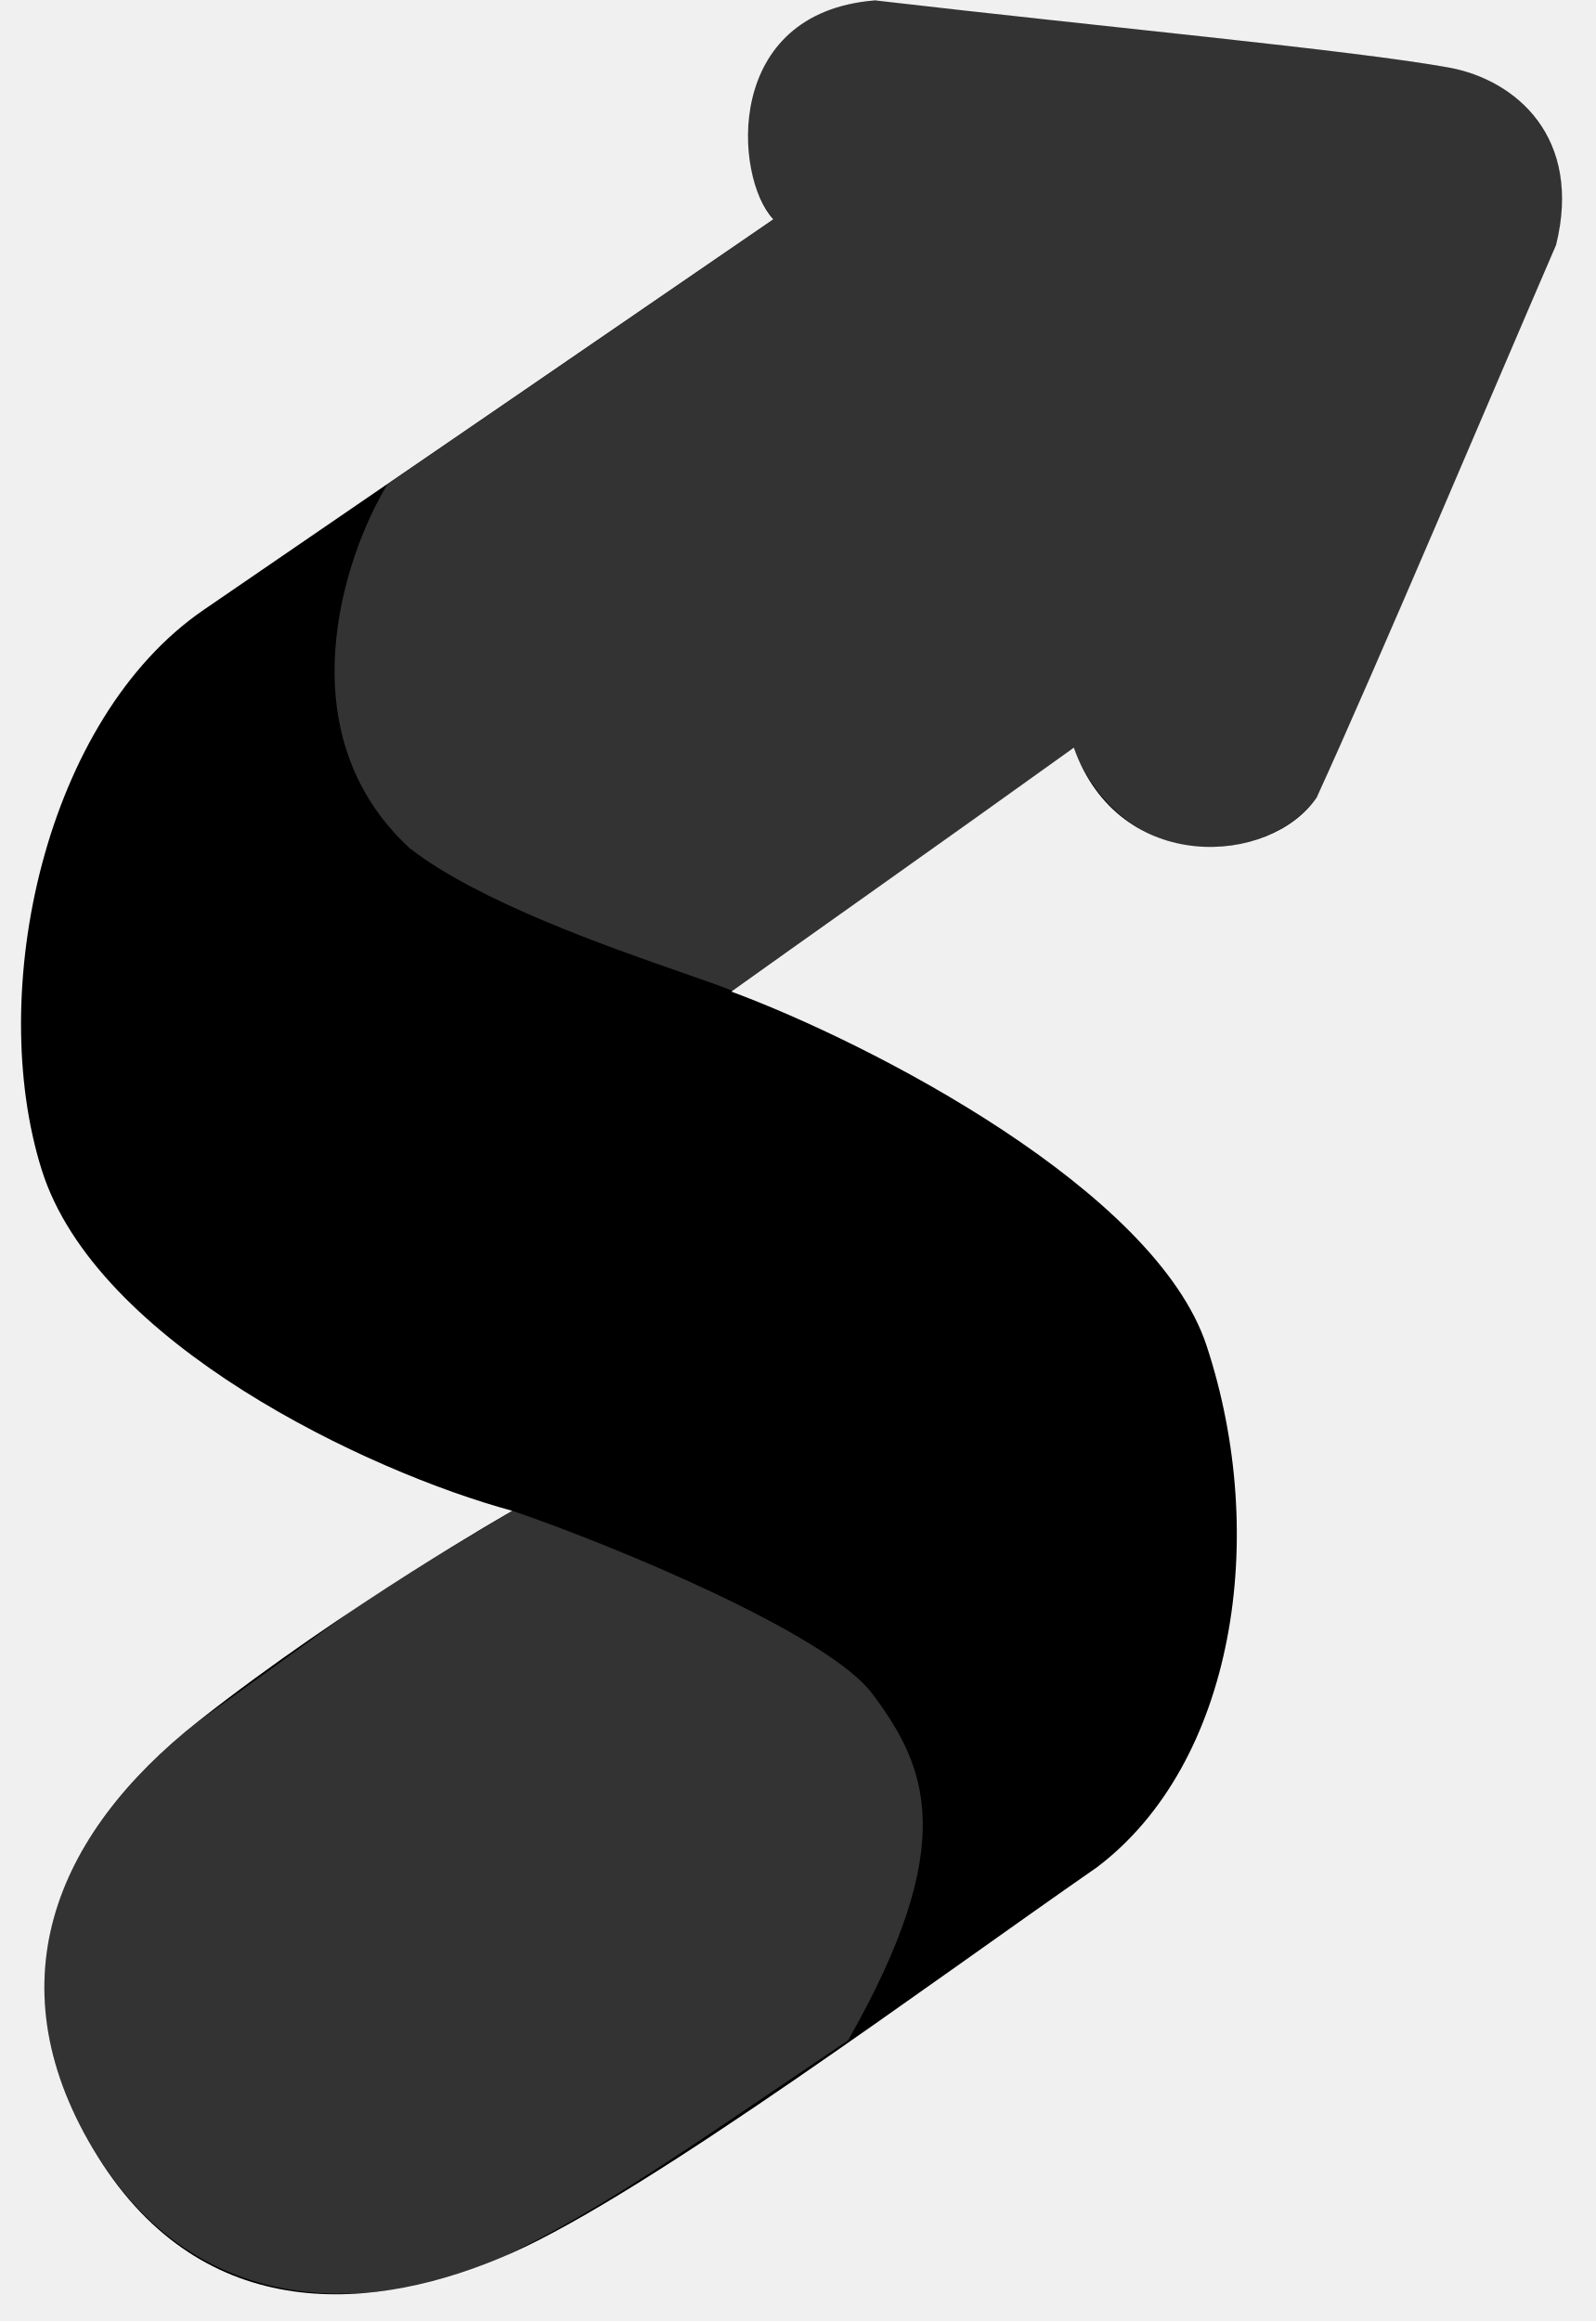
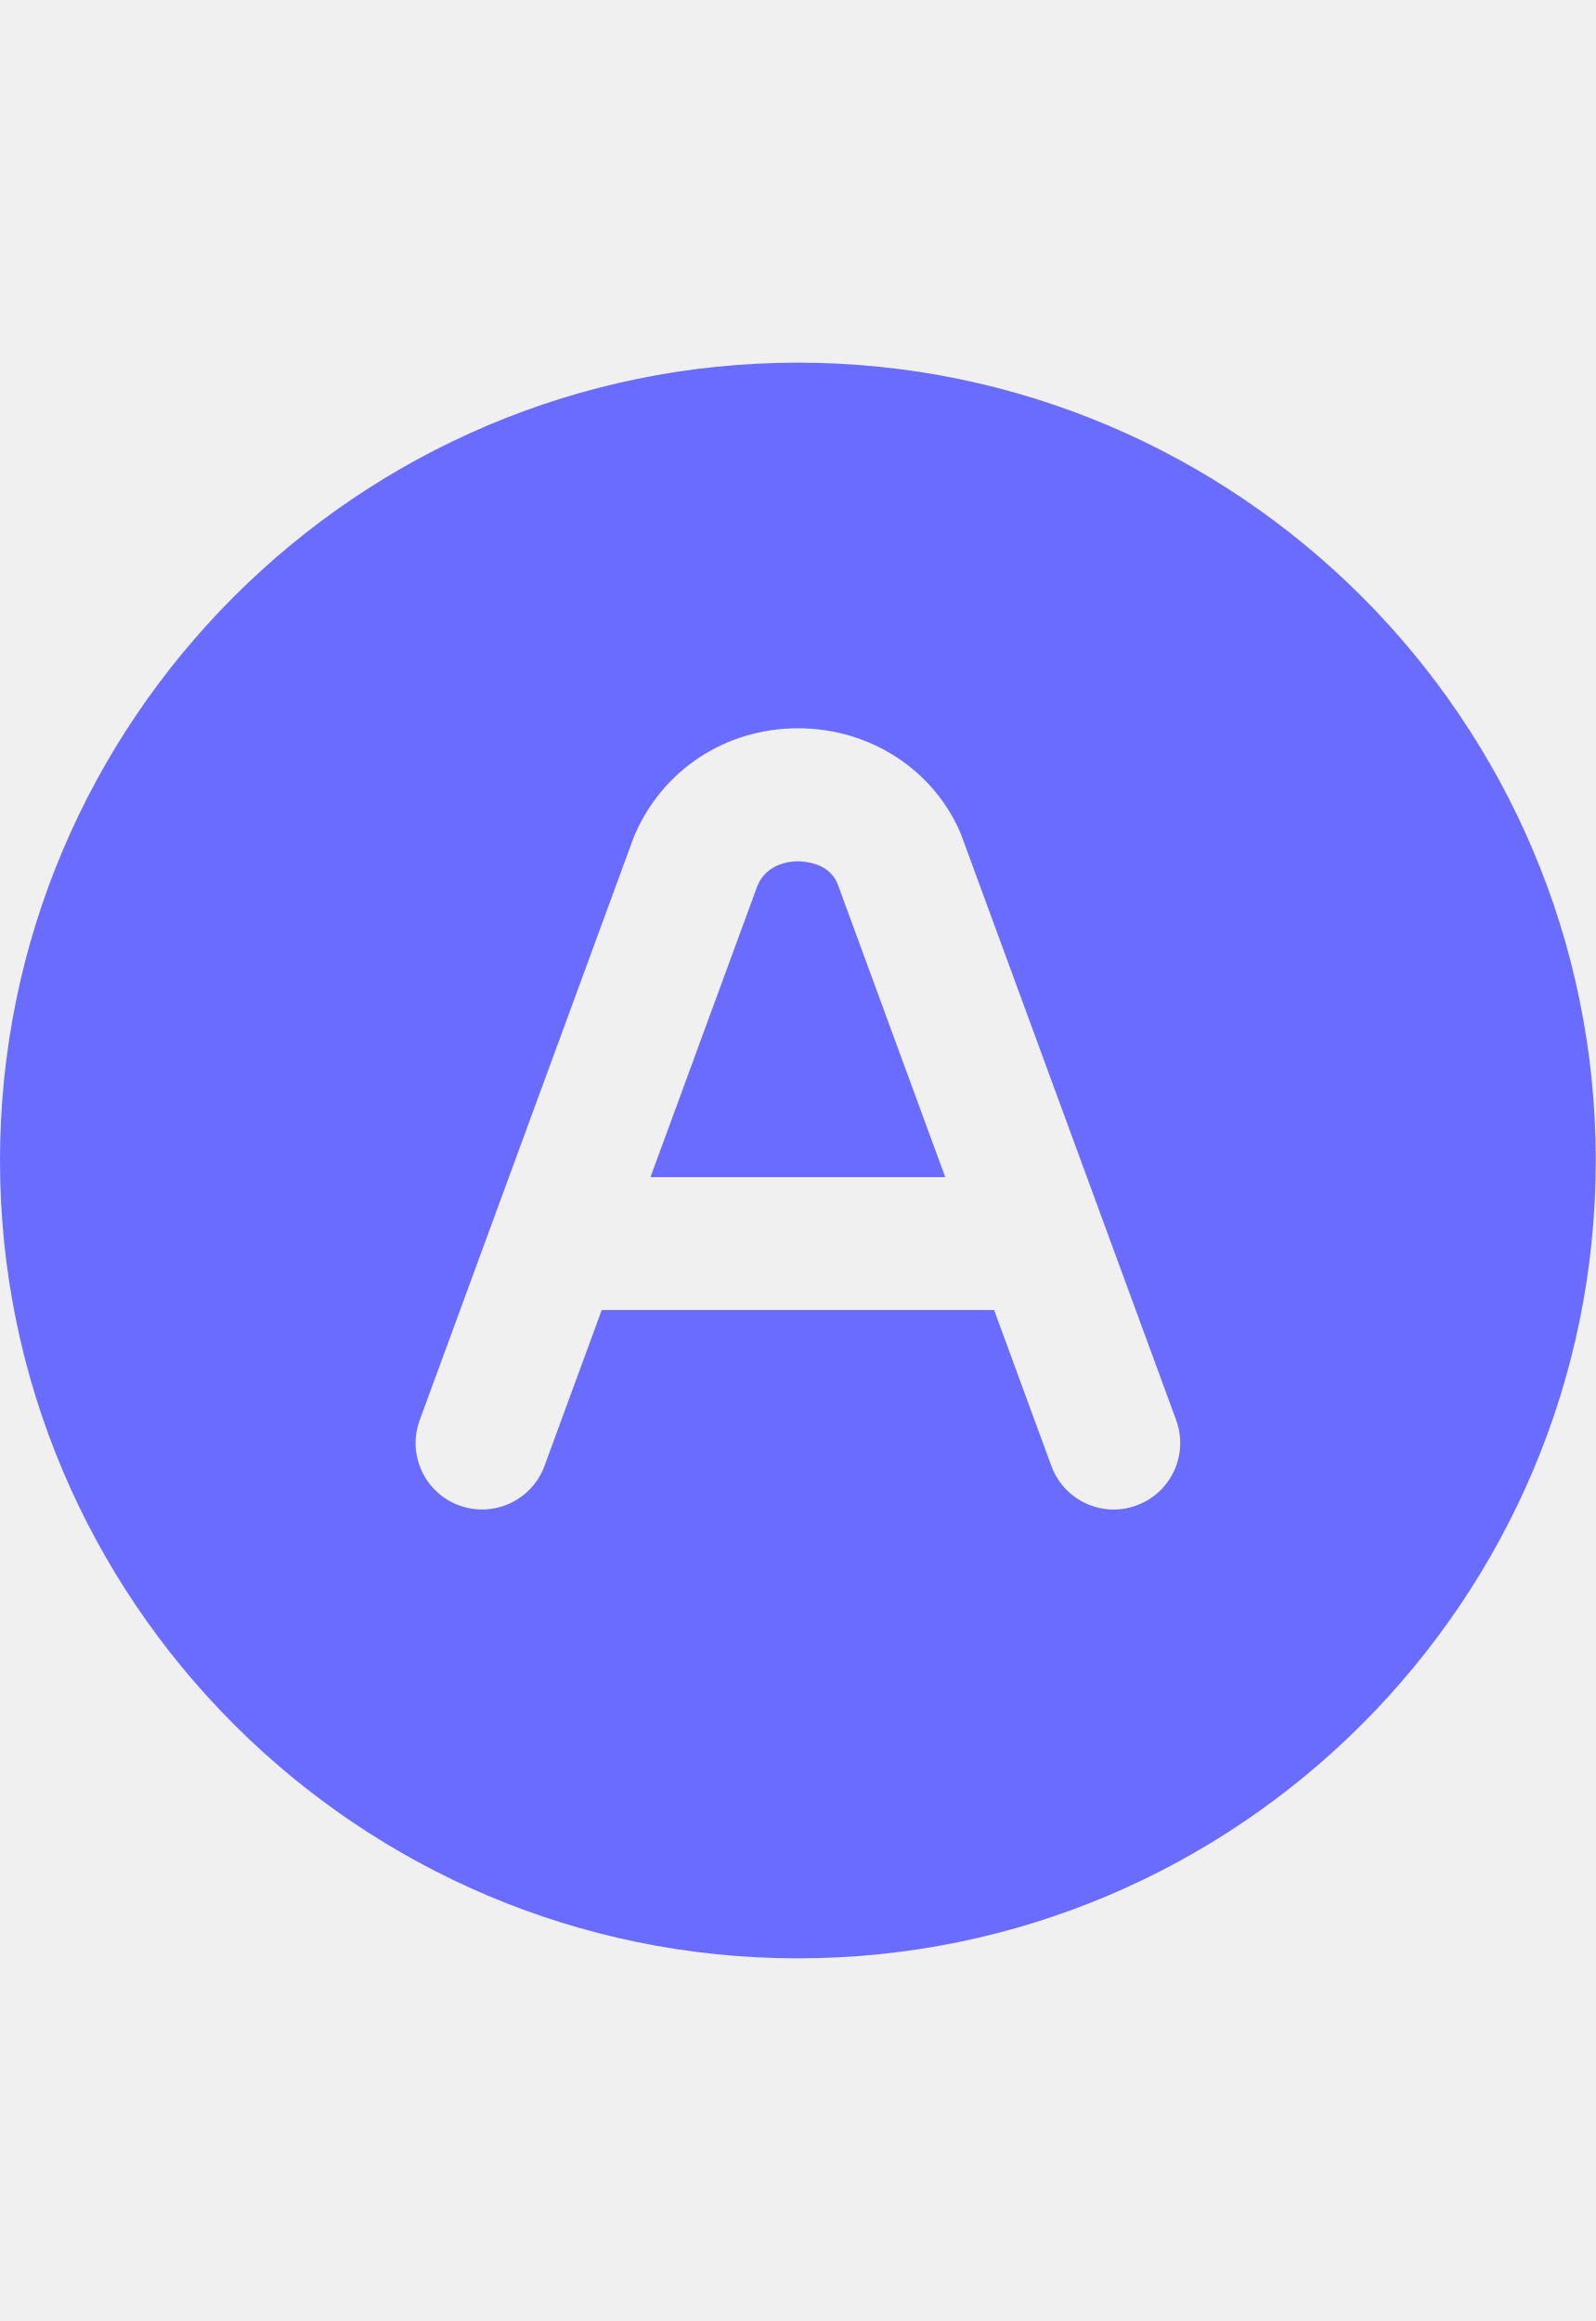
- <svg xmlns="http://www.w3.org/2000/svg" width="22" height="32" viewBox="0 0 55 81" fill="none">
-   <path fill="currentColor" d="M30.198 0.014C24.895 0.426 25.253 6.17 26.643 7.653C22.693 10.365 13.188 16.887 6.769 21.28C1.215 25.082 -0.843 34.606 1.112 40.826C3.01 46.866 12.49 51.361 17.534 52.726C17.534 52.726 11.719 56.027 6.604 60.048C1.488 64.07 -0.623 69.344 3.068 75.262C6.759 81.18 12.725 80.761 17.526 78.623C22.326 76.485 32.168 69.169 37.94 65.163C42.728 61.541 43.967 53.644 41.763 46.964C39.976 41.547 30.097 36.428 25.179 34.606C27.195 33.16 32.493 29.424 37.129 26.091C38.718 30.564 44 30.212 45.61 27.821C47.622 23.433 51.834 13.466 53.958 8.552C54.886 4.81 52.564 2.785 50.223 2.359C46.867 1.75 38.322 0.96 30.198 0.014Z" />
-   <path fill-opacity="0.2" fill="#FFF" d="M26.652 7.656C24.949 5.625 25.324 0.255 30.292 0.011C33.007 0.327 35.78 0.627 38.391 0.909C43.59 1.472 48.145 1.966 50.311 2.375C52.733 2.832 54.886 5.061 53.954 8.611C53.206 10.342 52.208 12.665 51.148 15.128C49.2 19.66 47.046 24.669 45.872 27.345C44.722 29.964 39.111 31.058 37.114 26.095C32.478 29.428 27.288 33.156 25.273 34.603C24.931 34.455 24.307 34.238 23.512 33.961C20.869 33.041 16.331 31.46 13.948 29.597C9.614 25.592 11.626 19.466 13.174 16.904C17.827 13.718 20.742 11.716 23.498 9.822C24.544 9.104 25.566 8.402 26.652 7.656Z" />
-   <path fill-opacity="0.2" fill="#FFF" d="M17.543 52.727C21.224 53.987 28.553 57.051 30.091 59.101C32.013 61.663 33.158 64.34 29.253 71.204C28.595 71.648 27.982 72.063 27.407 72.453C22.195 75.982 20.108 77.395 16.624 79.053C13.585 80.246 6.616 81.71 2.666 74.565C-1.118 67.722 3.238 62.711 6.596 60.065L12.169 56.034L14.836 54.348L17.543 52.727Z" />
+ <svg xmlns="http://www.w3.org/2000/svg" id="Layer_1" fill="#696CFF" data-name="Layer 1" viewBox="0 0 24 24" width="22" height="32">
+   <path d="m12,0C5.383,0,0,5.383,0,12s5.383,12,12,12,12-5.383,12-12S18.617,0,12,0Zm5.095,17.188c-.114.042-.23.062-.345.062-.407,0-.79-.251-.938-.656l-.861-2.345h-5.901l-.861,2.345c-.19.519-.766.783-1.283.594-.519-.19-.784-.765-.594-1.283l3.22-8.769c.42-1.01,1.383-1.637,2.469-1.637s2.048.626,2.453,1.596l3.235,8.809c.19.519-.075,1.093-.594,1.283Zm-4.503-9.362l1.624,4.424h-4.433l1.609-4.383c.142-.34.501-.367.607-.367s.465.026.592.326Z" />
</svg>
